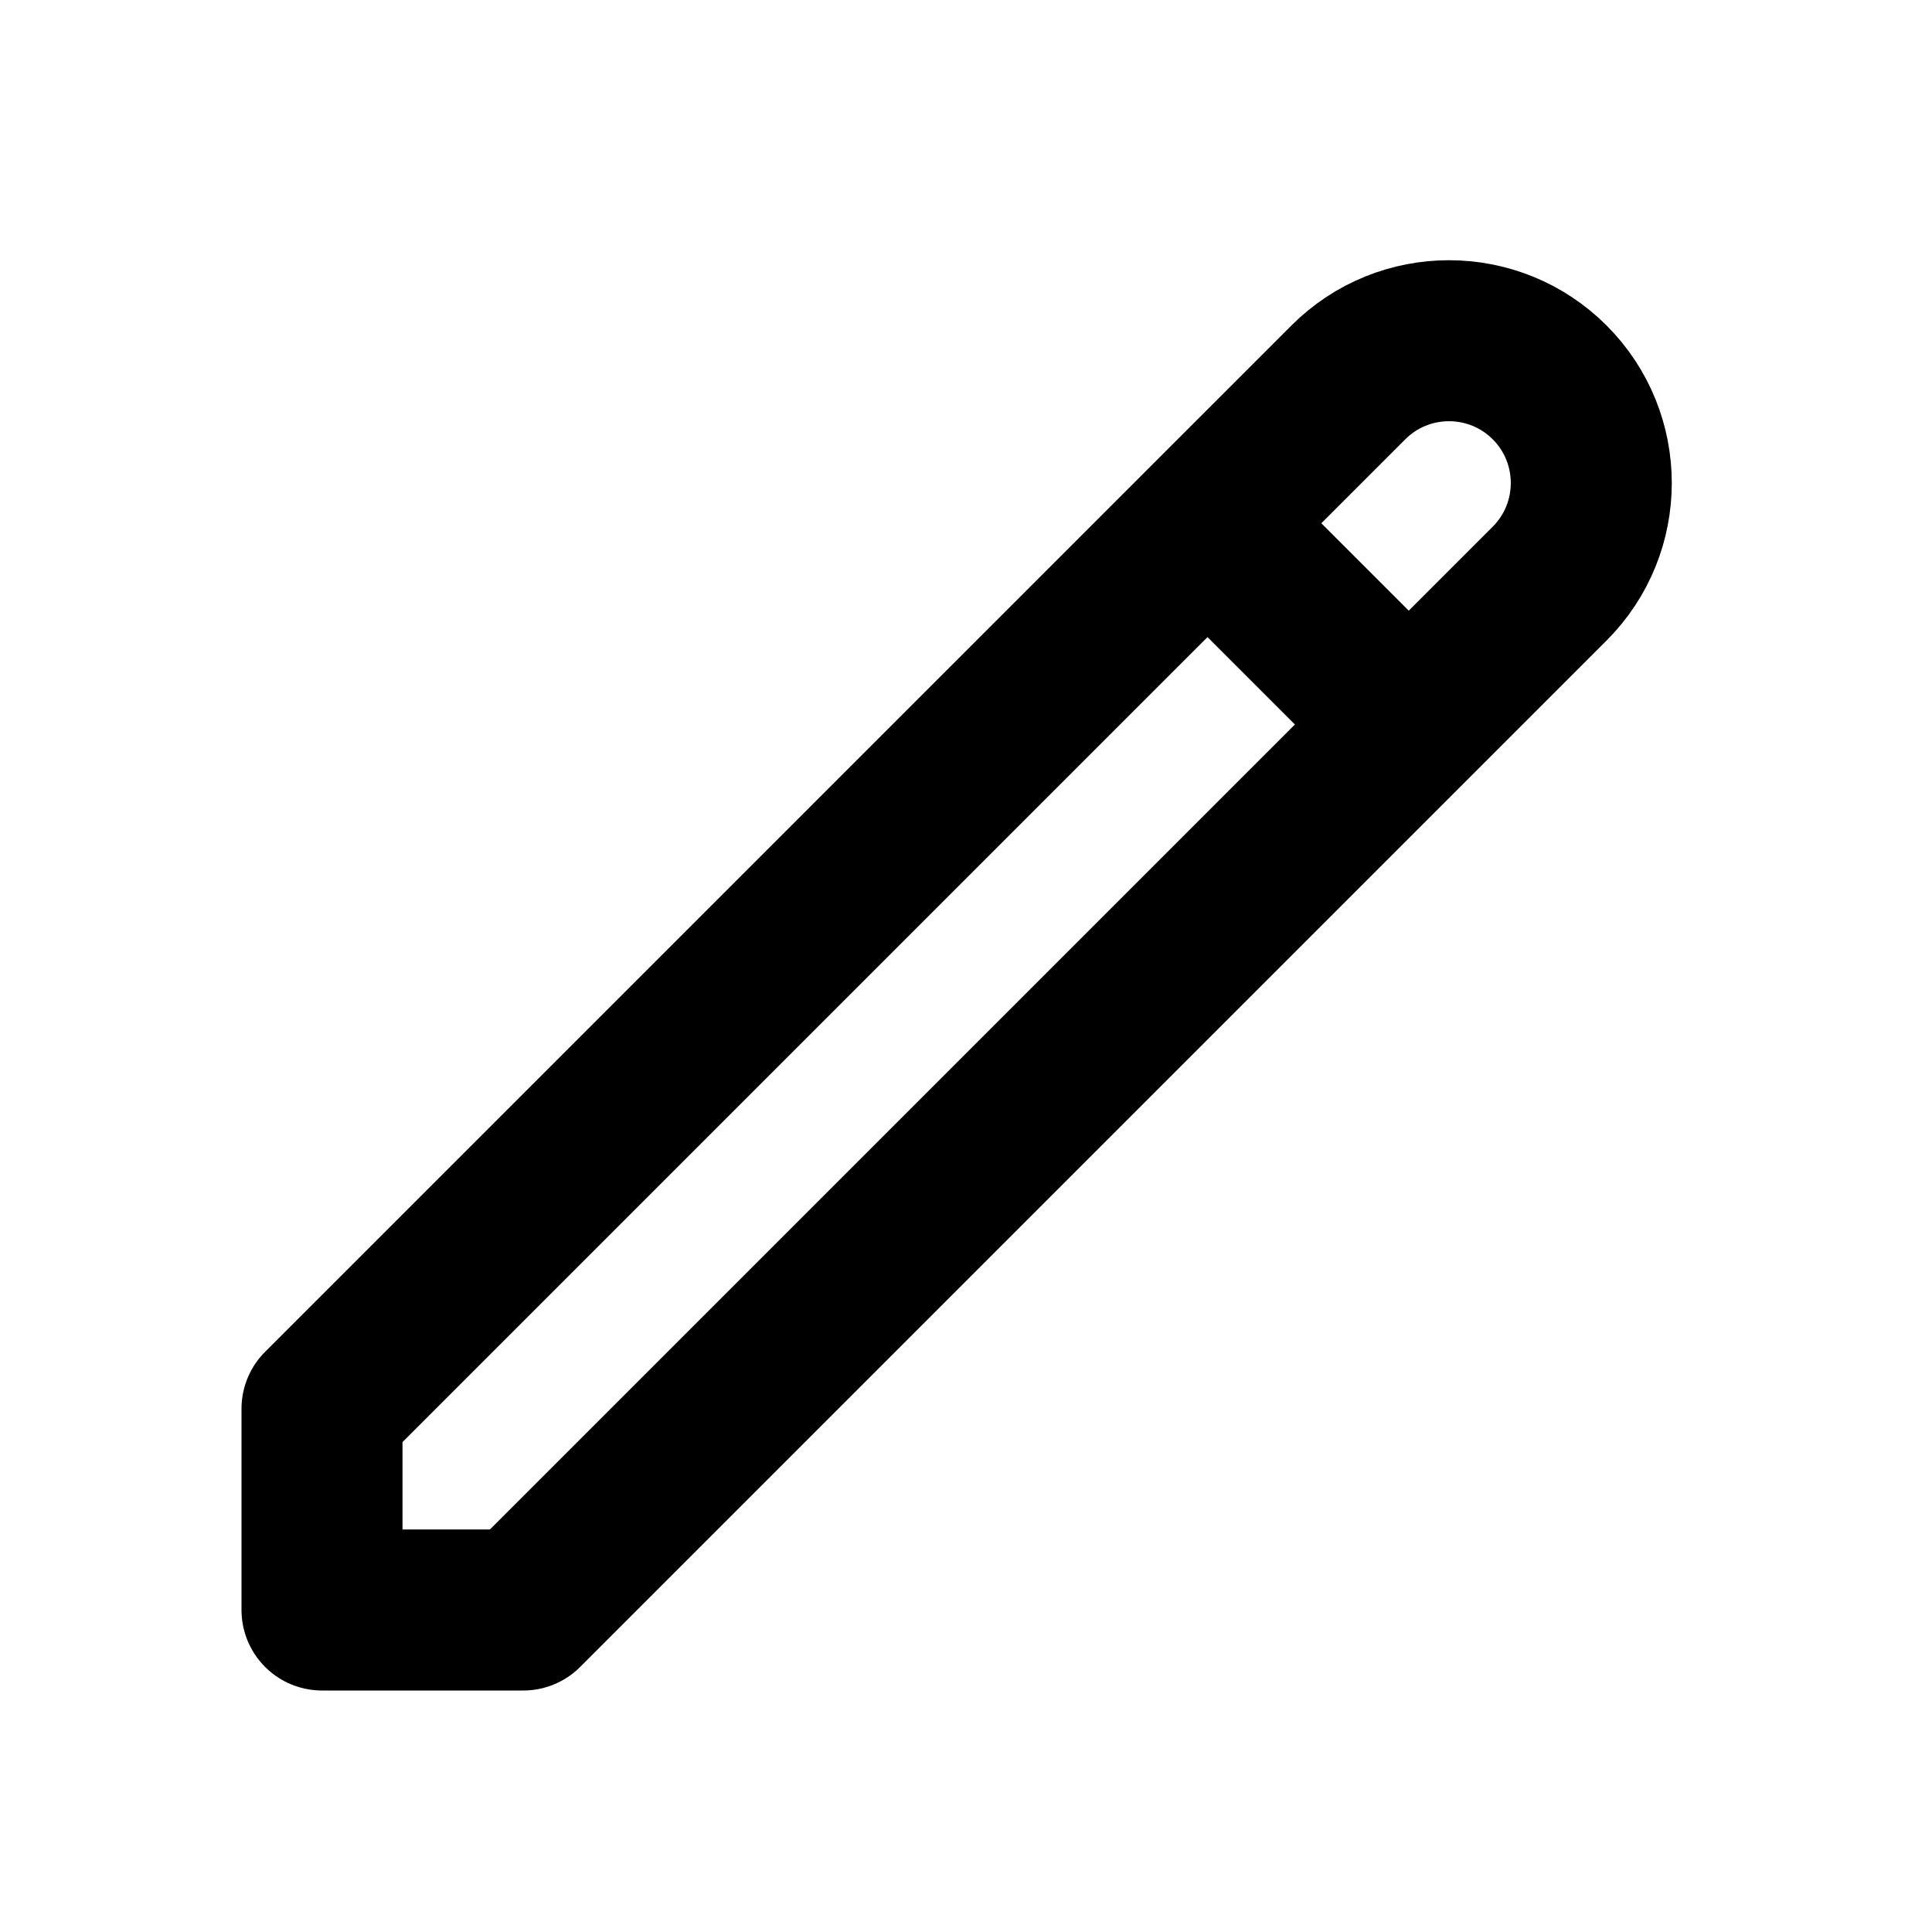
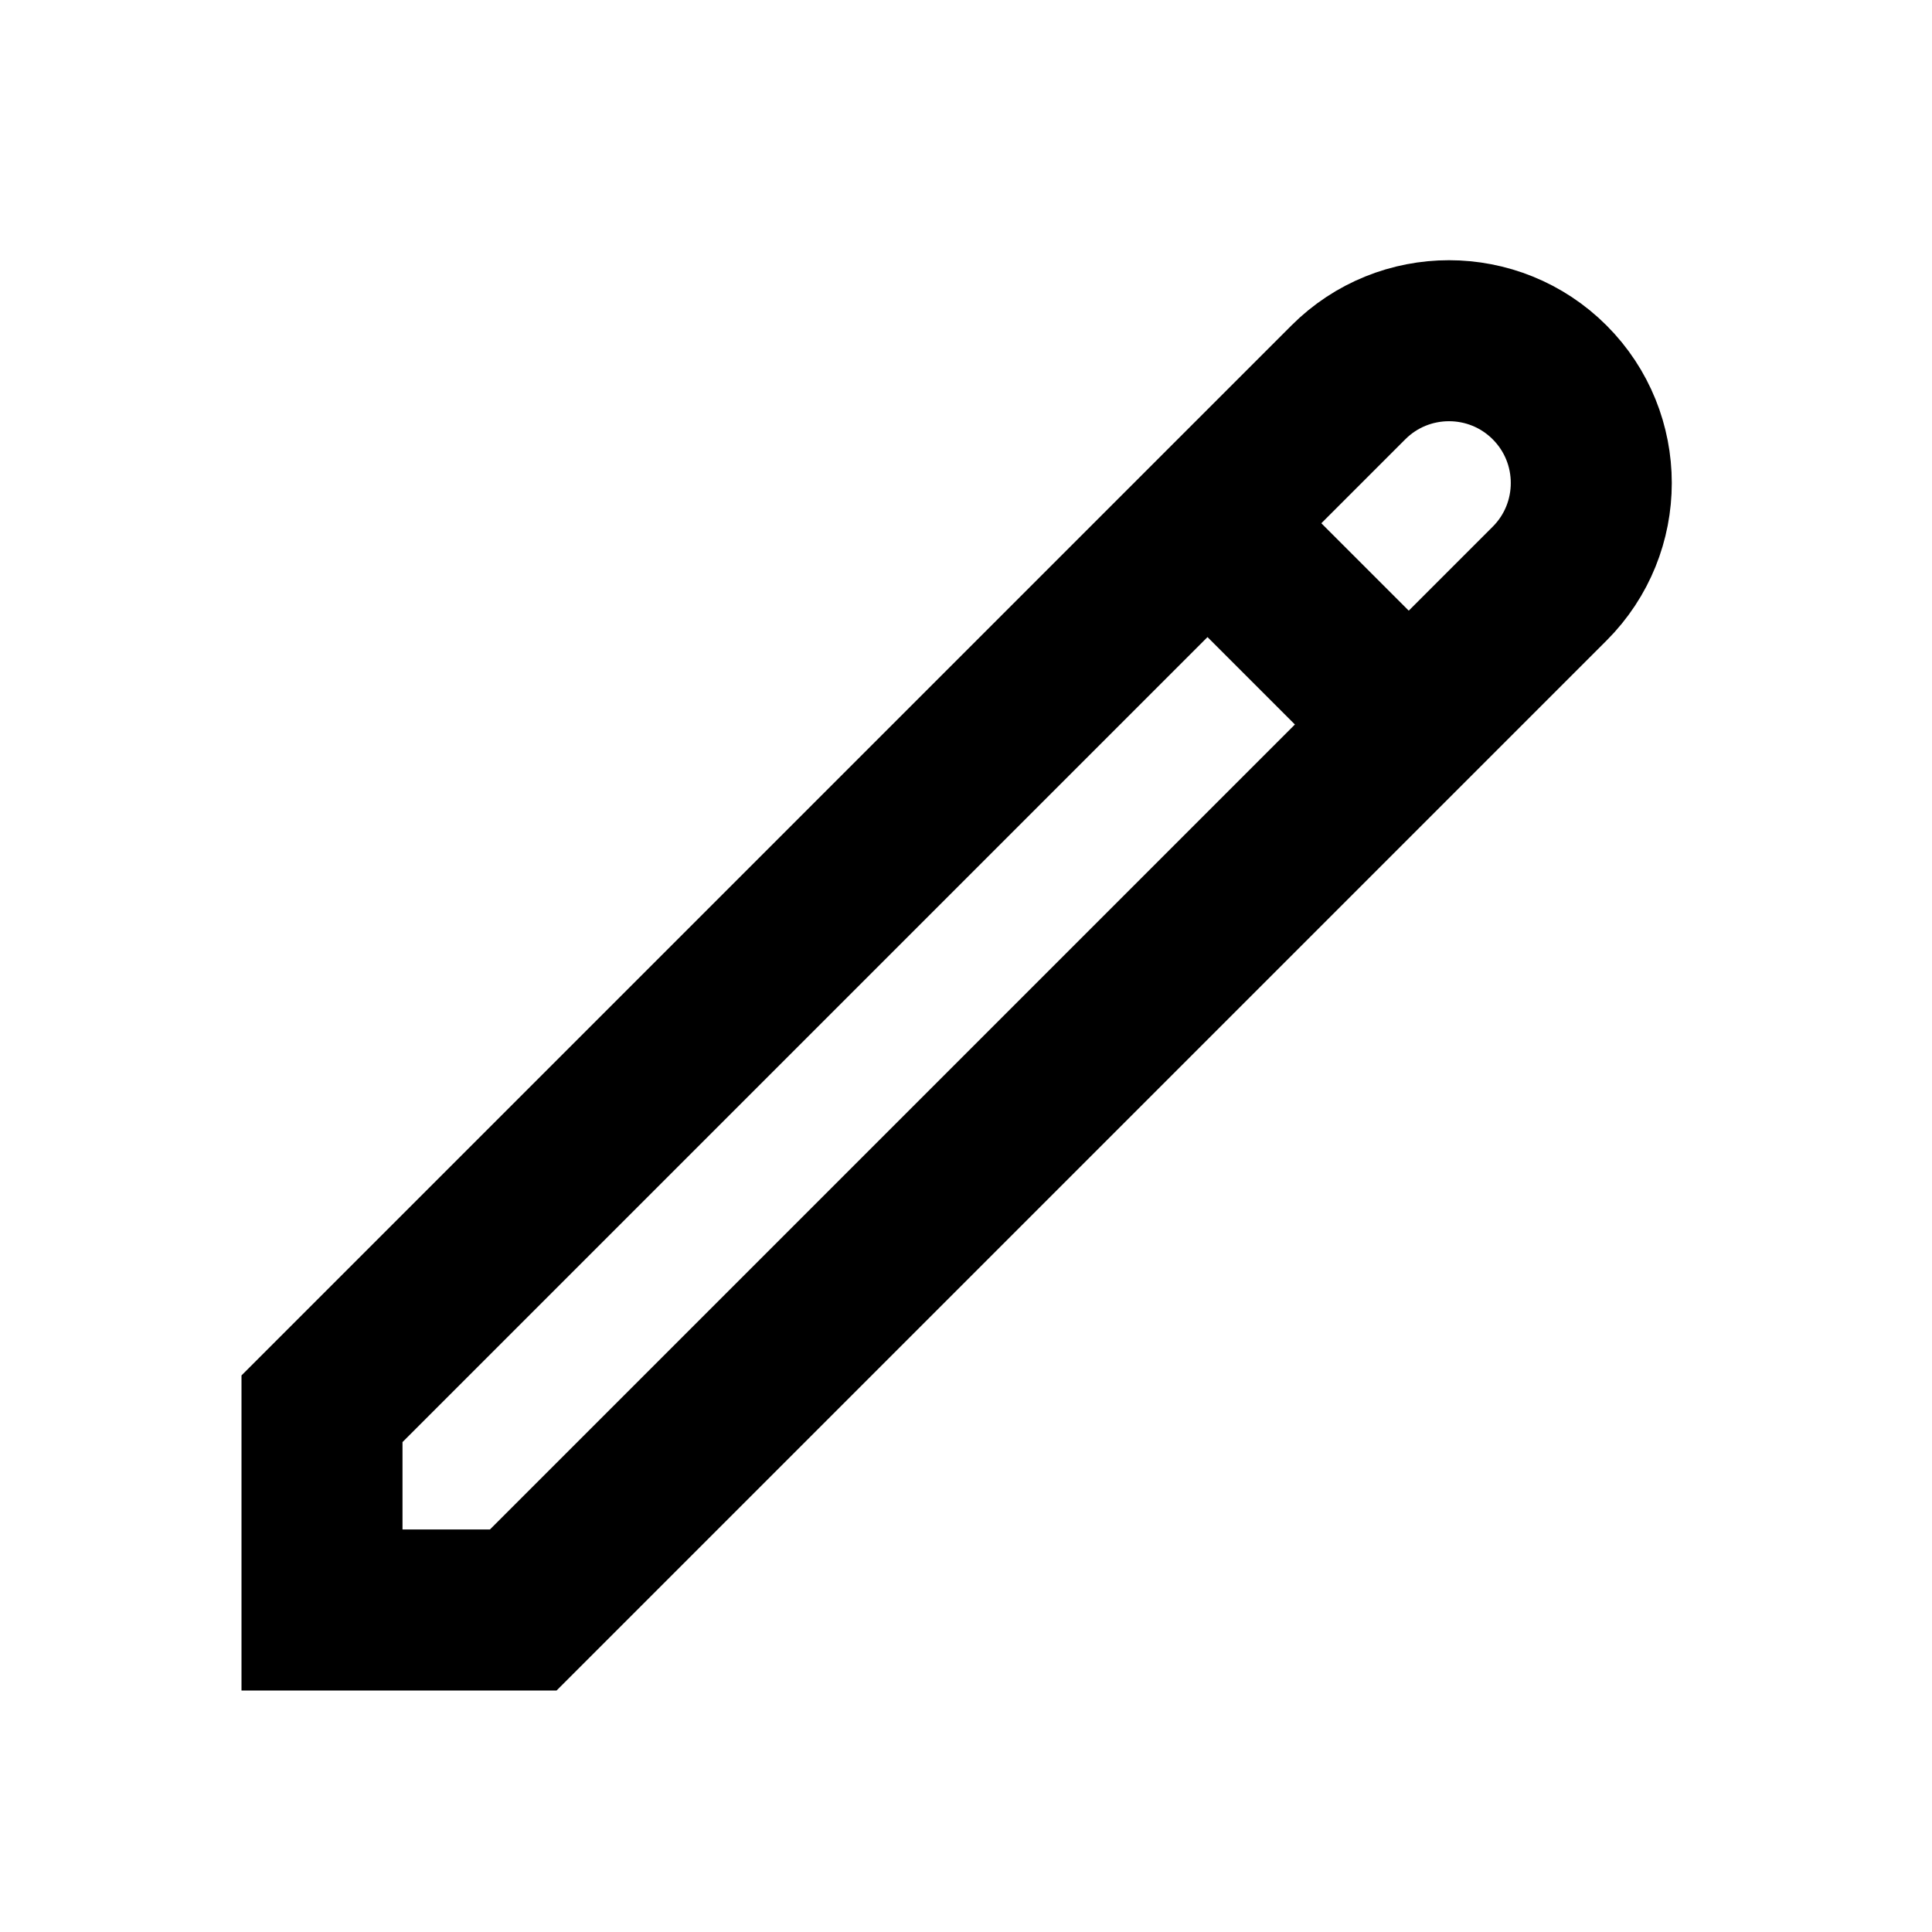
<svg xmlns="http://www.w3.org/2000/svg" width="800px" height="800px" viewBox="0 0 24 24" fill="none">
-   <path d="M15 6.5L17.5 9M4 20V17.5L16.75 4.75C17.44 4.06 18.56 4.06 19.25 4.75V4.75C19.94 5.44 19.94 6.56 19.25 7.25L6.5 20H4Z" stroke="#000000" stroke-width="2" stroke-linecap="round" stroke-linejoin="round" />
+   <path d="M15 6.5L17.5 9M4 20V17.5L16.75 4.75C17.44 4.06 18.56 4.06 19.25 4.75V4.75C19.94 5.44 19.94 6.56 19.25 7.25L6.5 20H4Z" stroke="#000000" stroke-width="2" stroke-linecap="round" strokeLinejoin="round" />
</svg>
